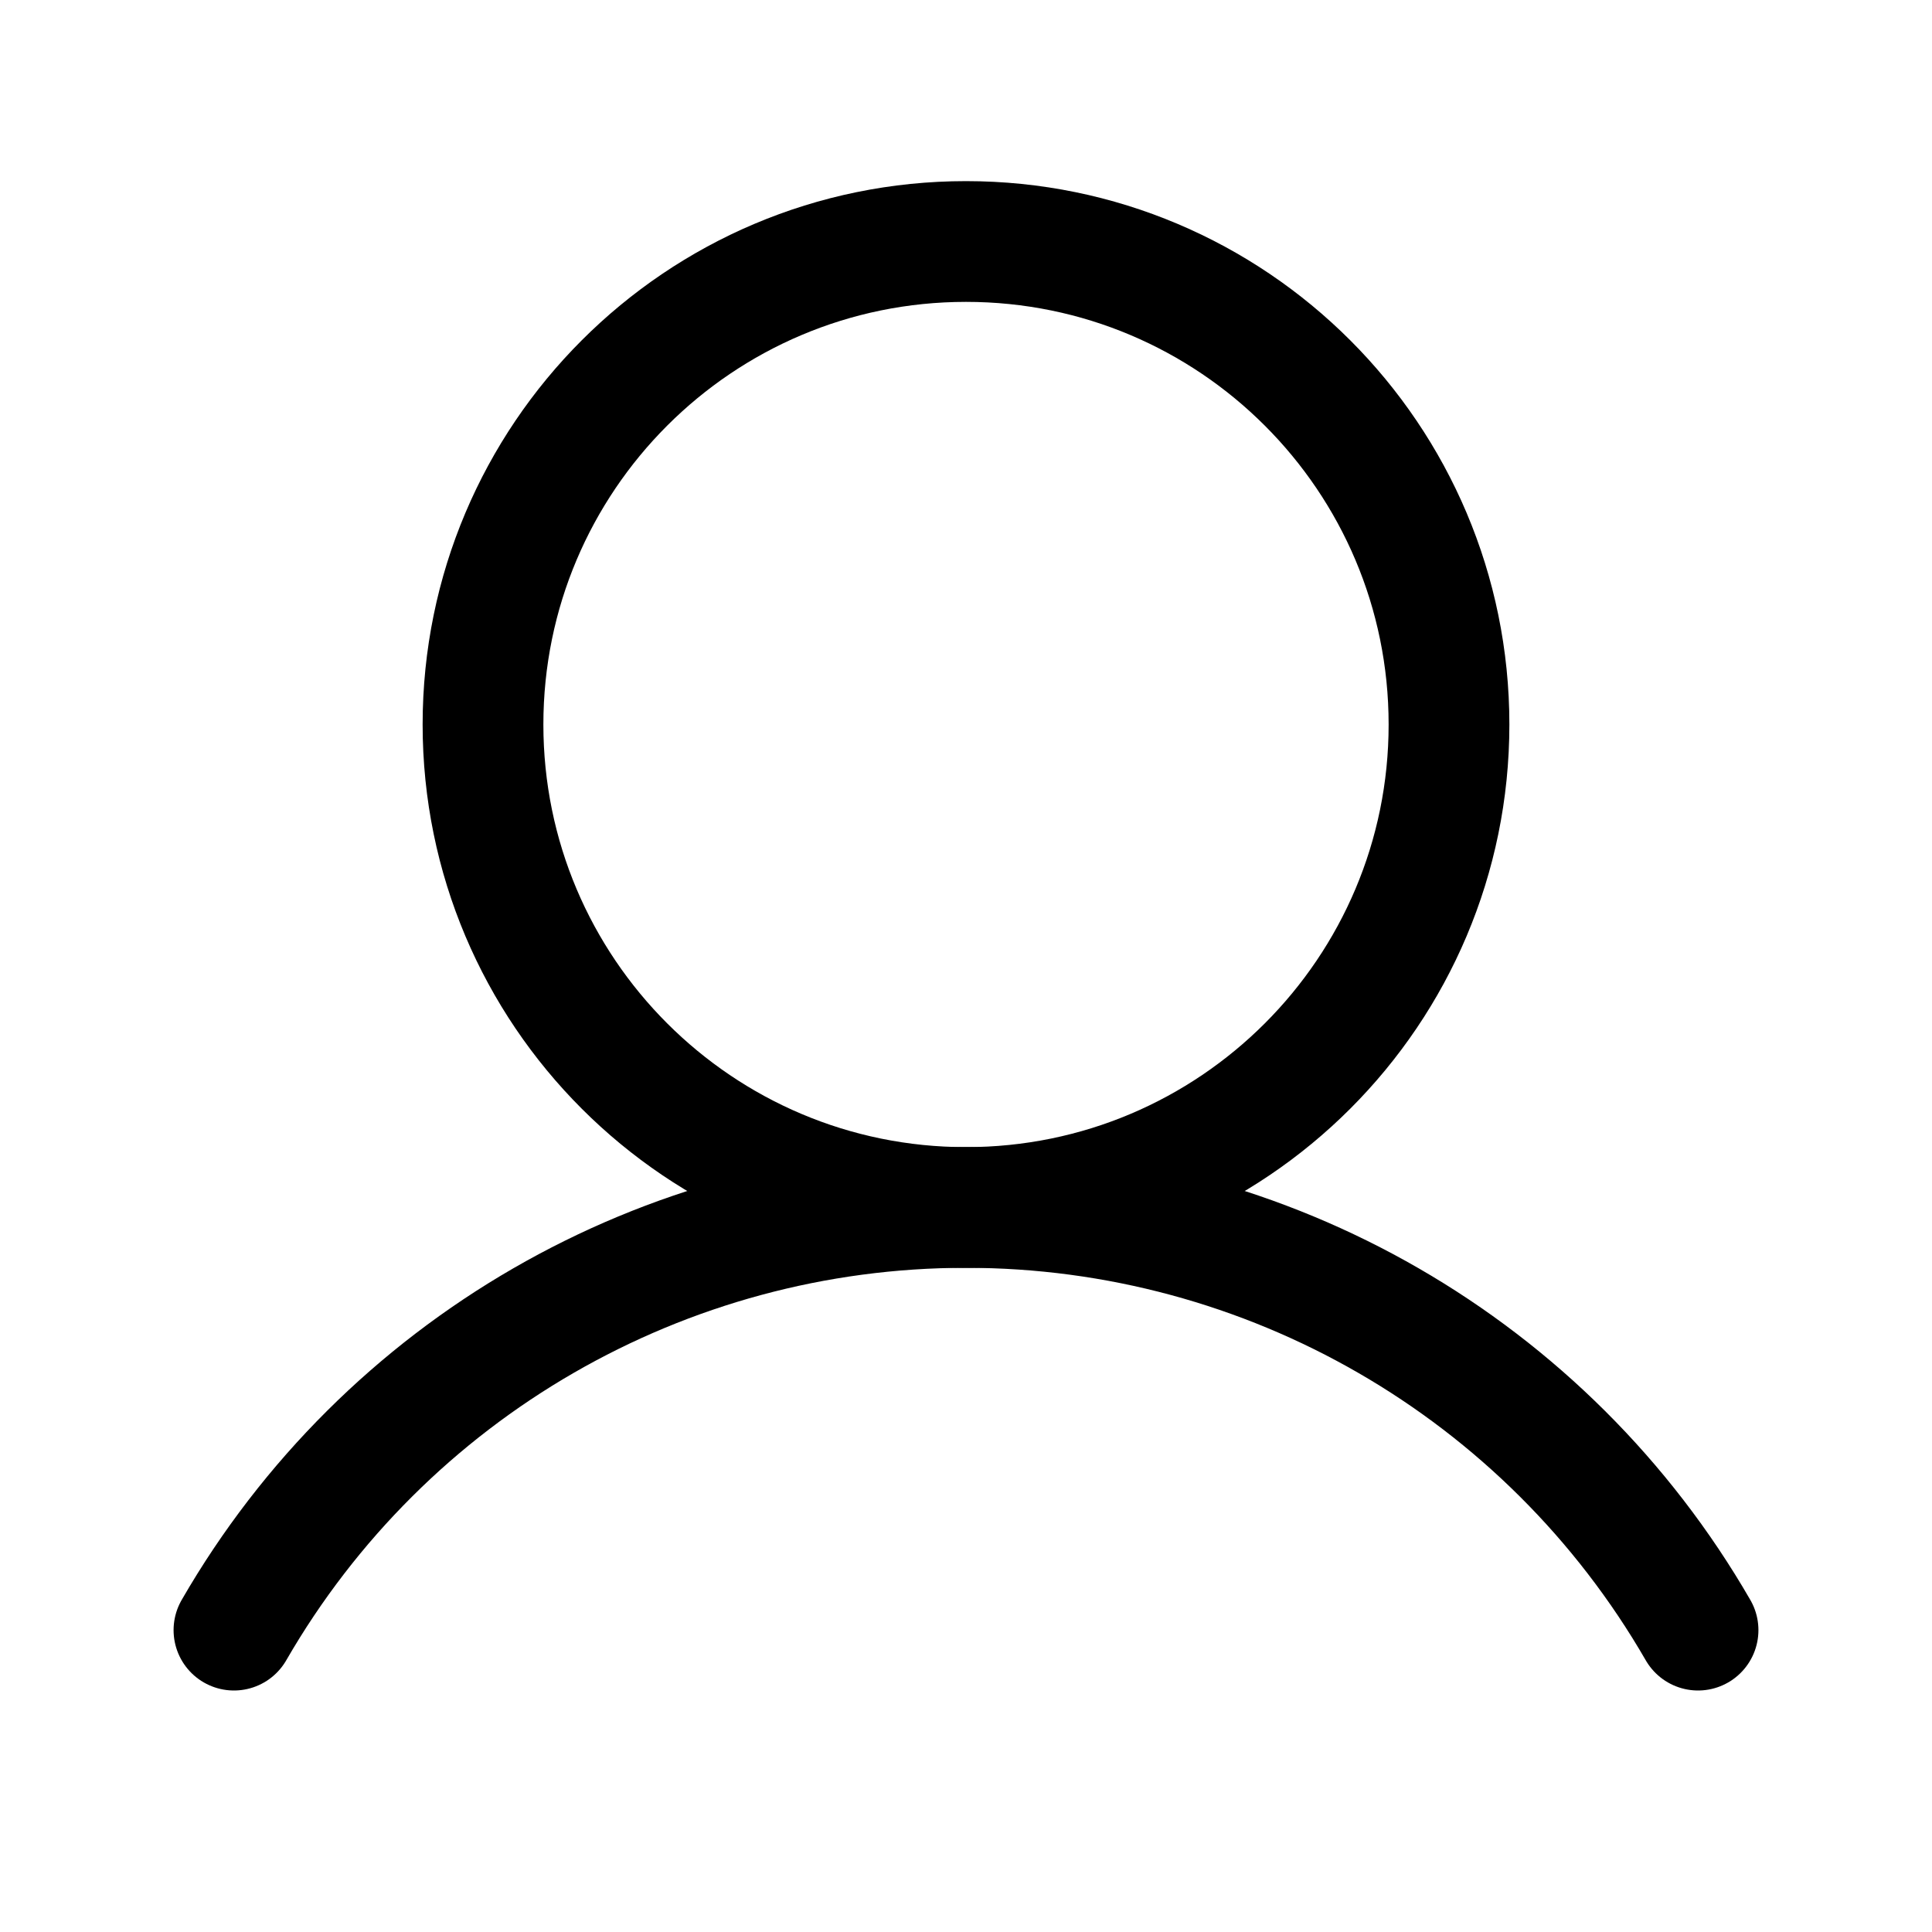
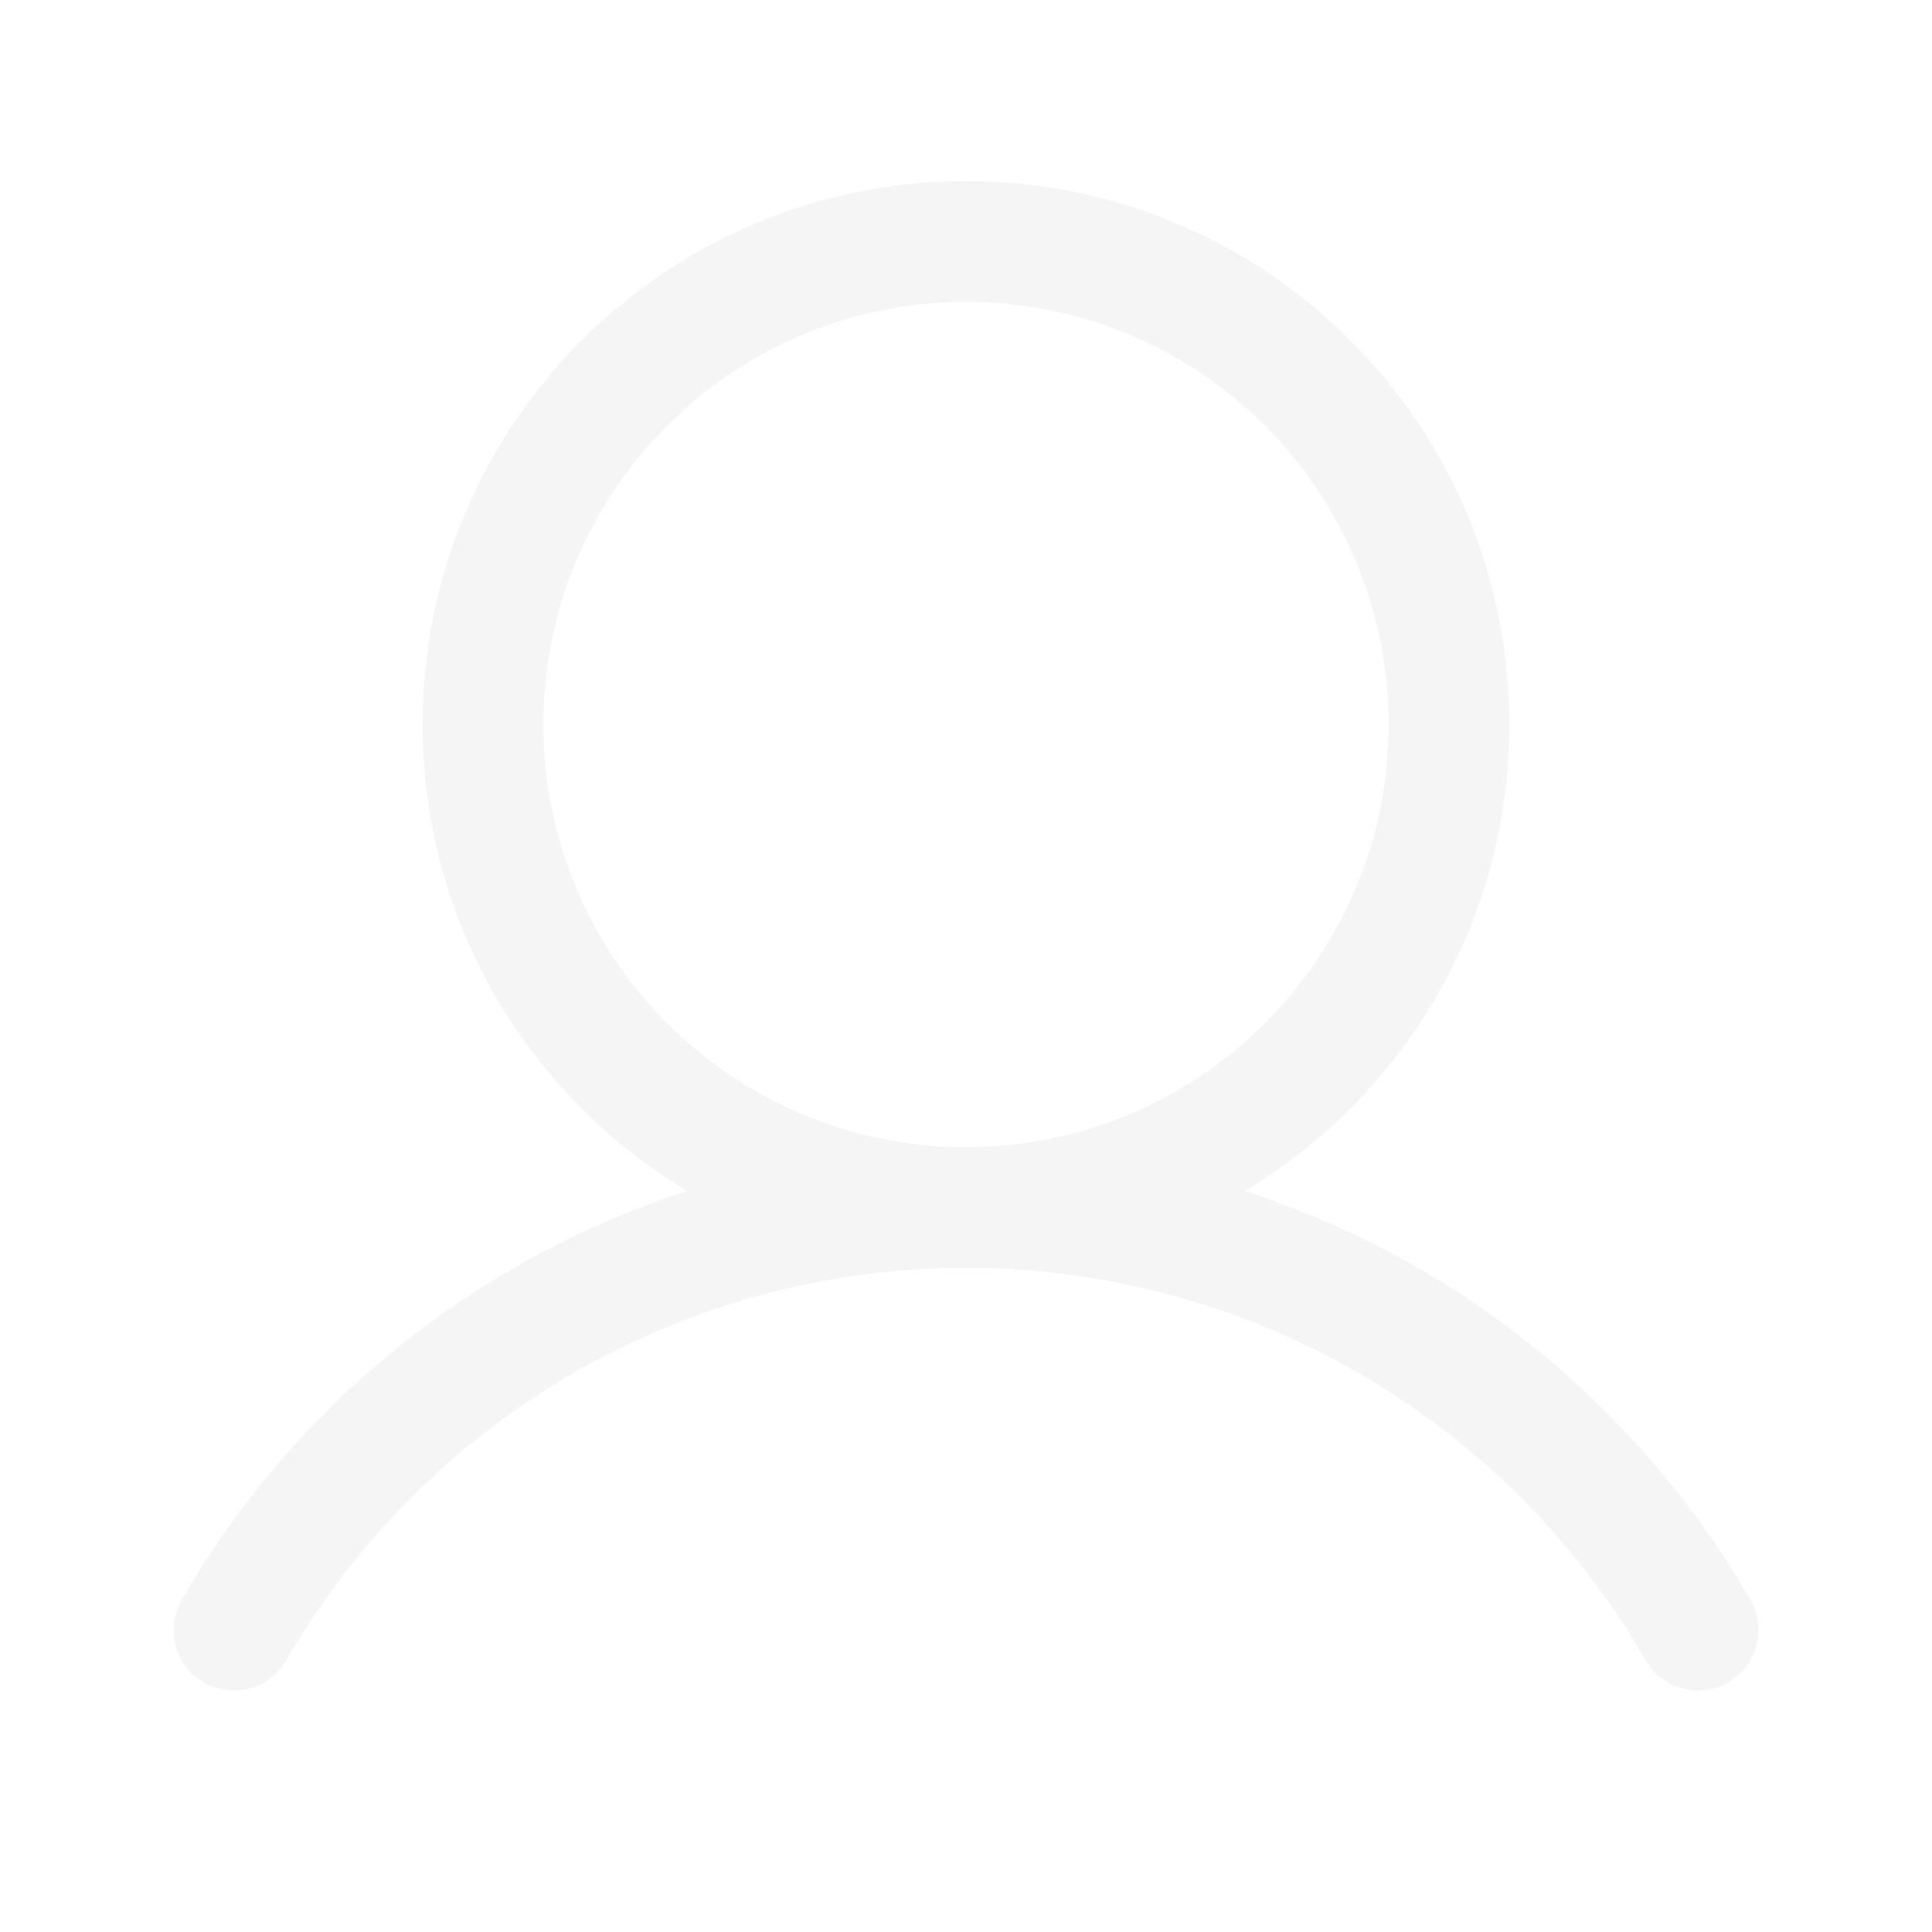
- <svg xmlns="http://www.w3.org/2000/svg" width="192" height="192" fill="#F5F5F5" viewBox="0 0 256 256">
+ <svg xmlns="http://www.w3.org/2000/svg" width="192" height="192" fill="#f5f5f5" viewBox="0 0 256 256">
  <rect width="256" height="256" fill="none" />
-   <circle cx="128" cy="96" r="64" fill="none" stroke="#000000" stroke-miterlimit="10" stroke-width="16" />
-   <path d="M31,216a112,112,0,0,1,194,0" fill="none" stroke="#000000" stroke-linecap="round" stroke-linejoin="round" stroke-width="16" />
+   <circle cx="128" cy="96" r="64" fill="none" stroke="#f5f5f5" stroke-miterlimit="10" stroke-width="16" />
+   <path d="M31,216a112,112,0,0,1,194,0" fill="none" stroke="#f5f5f5" stroke-linecap="round" stroke-linejoin="round" stroke-width="16" />
</svg>
